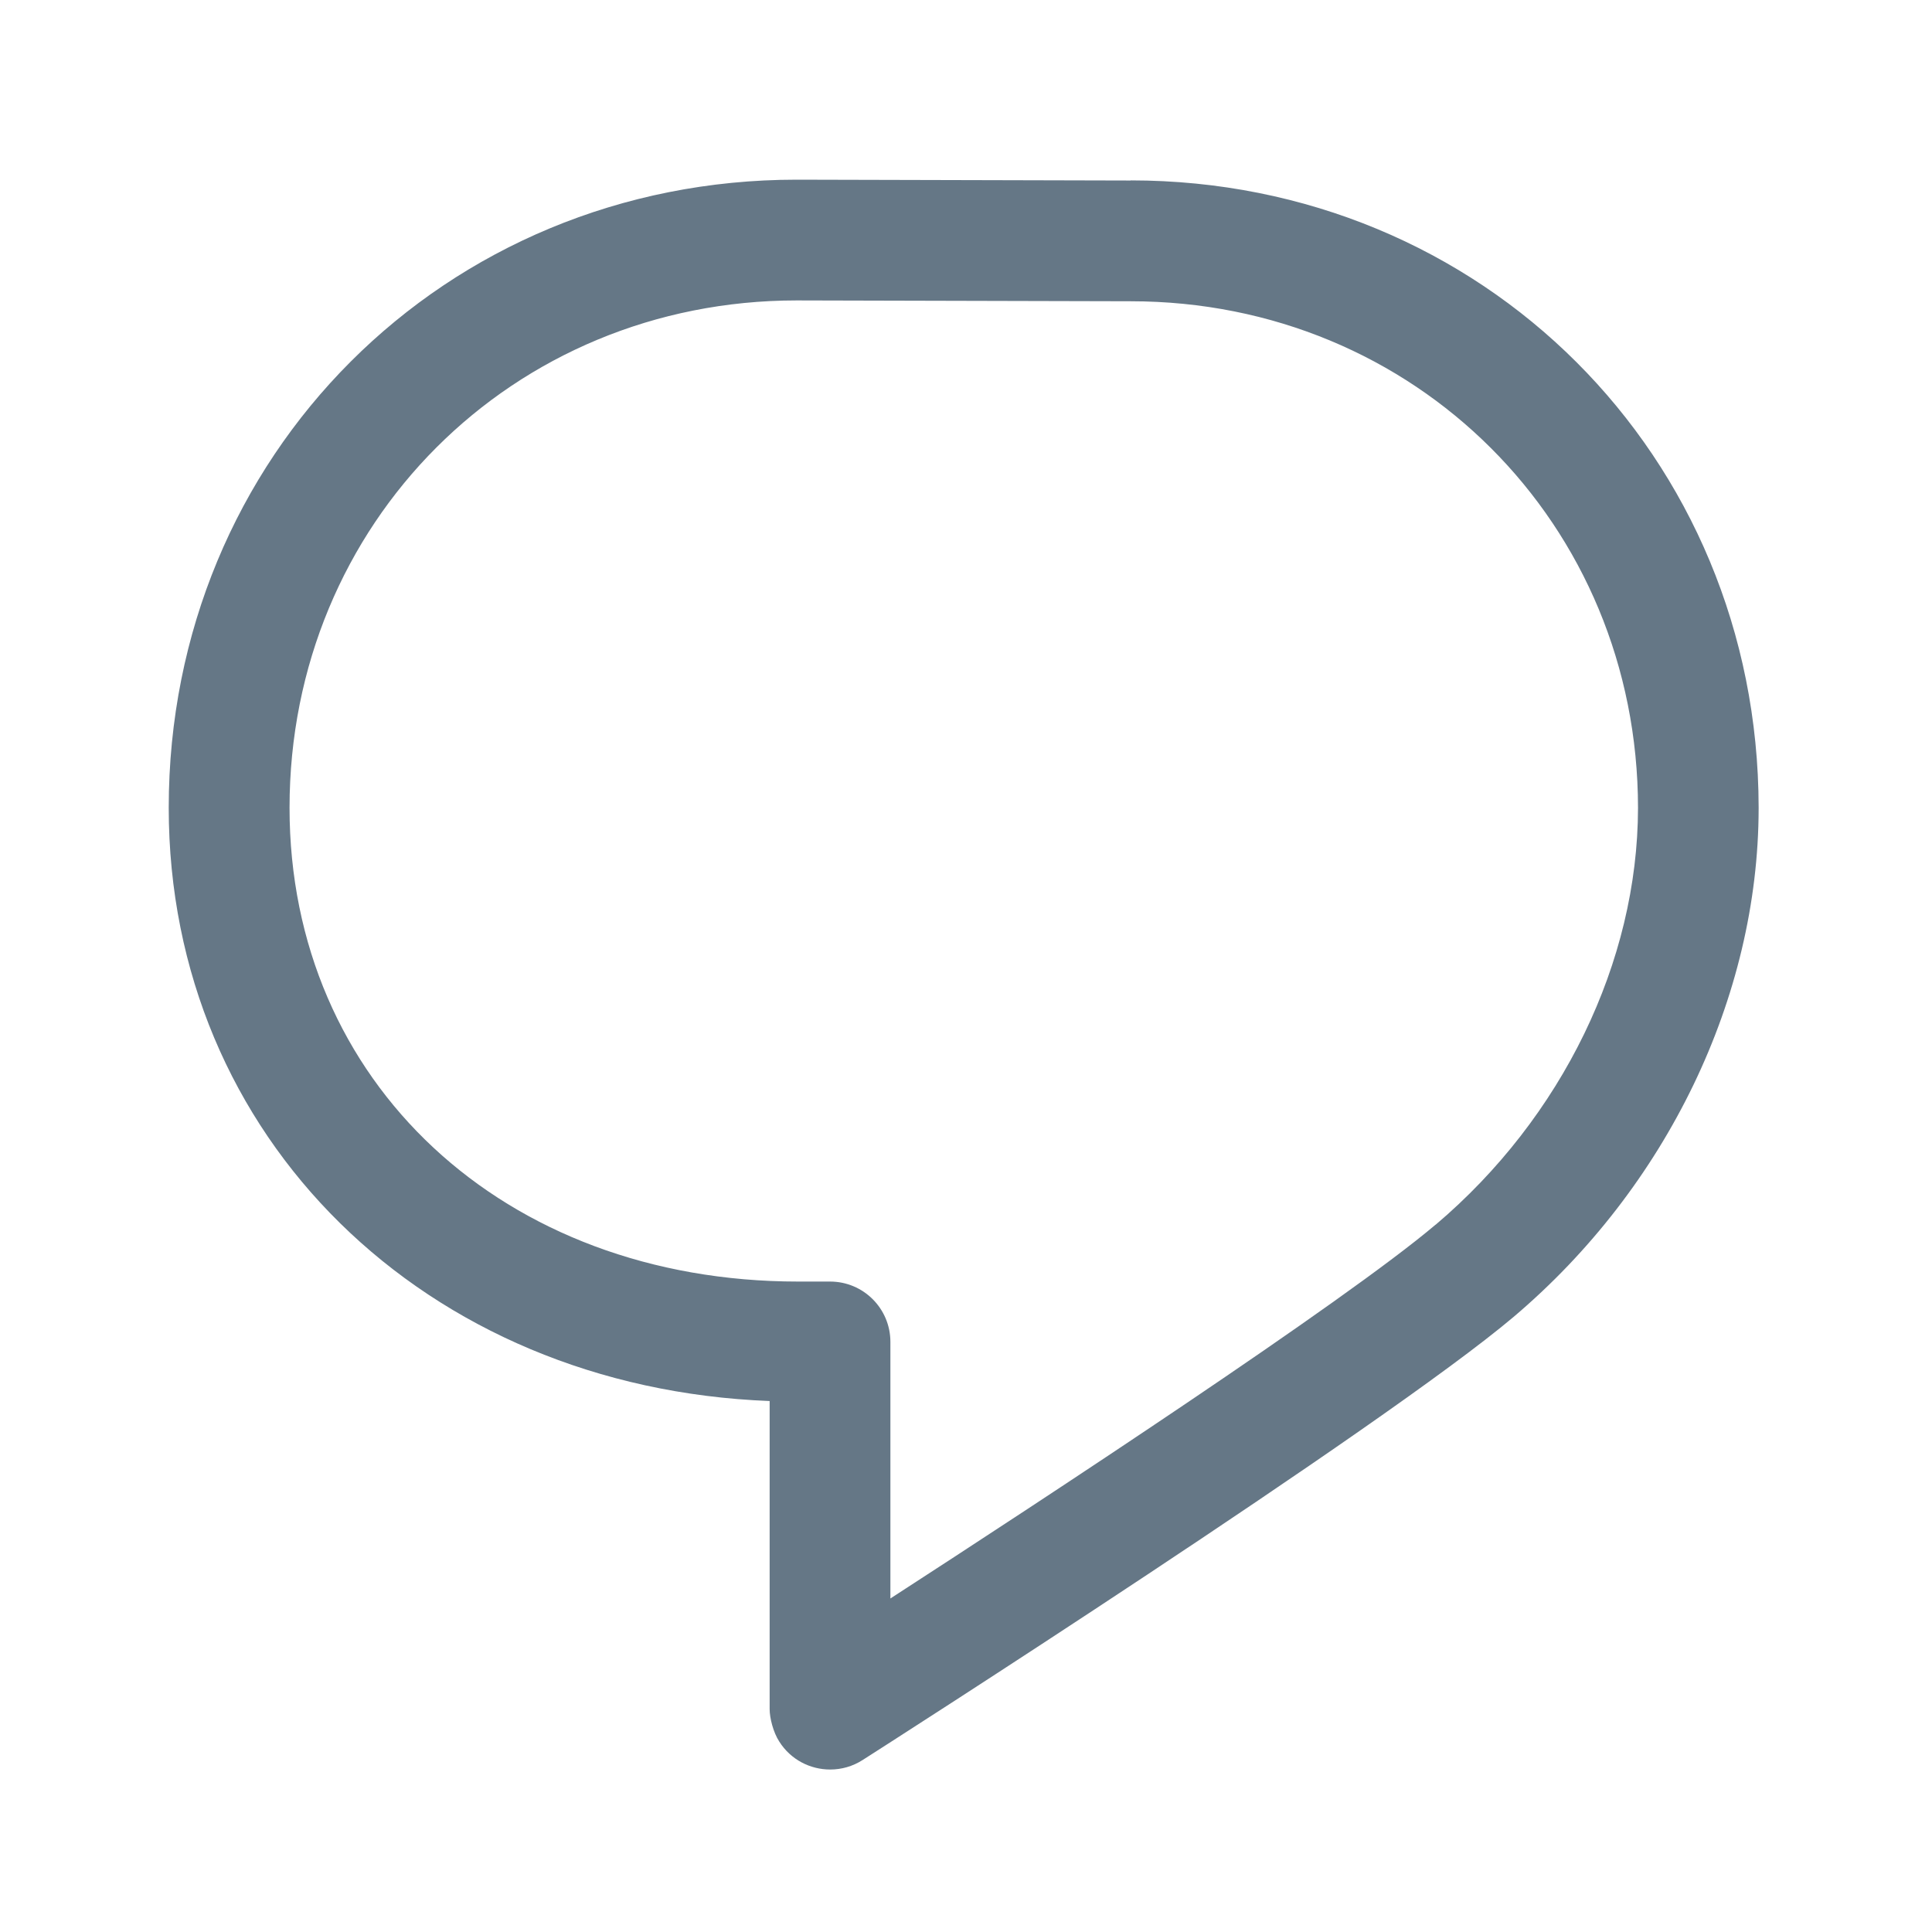
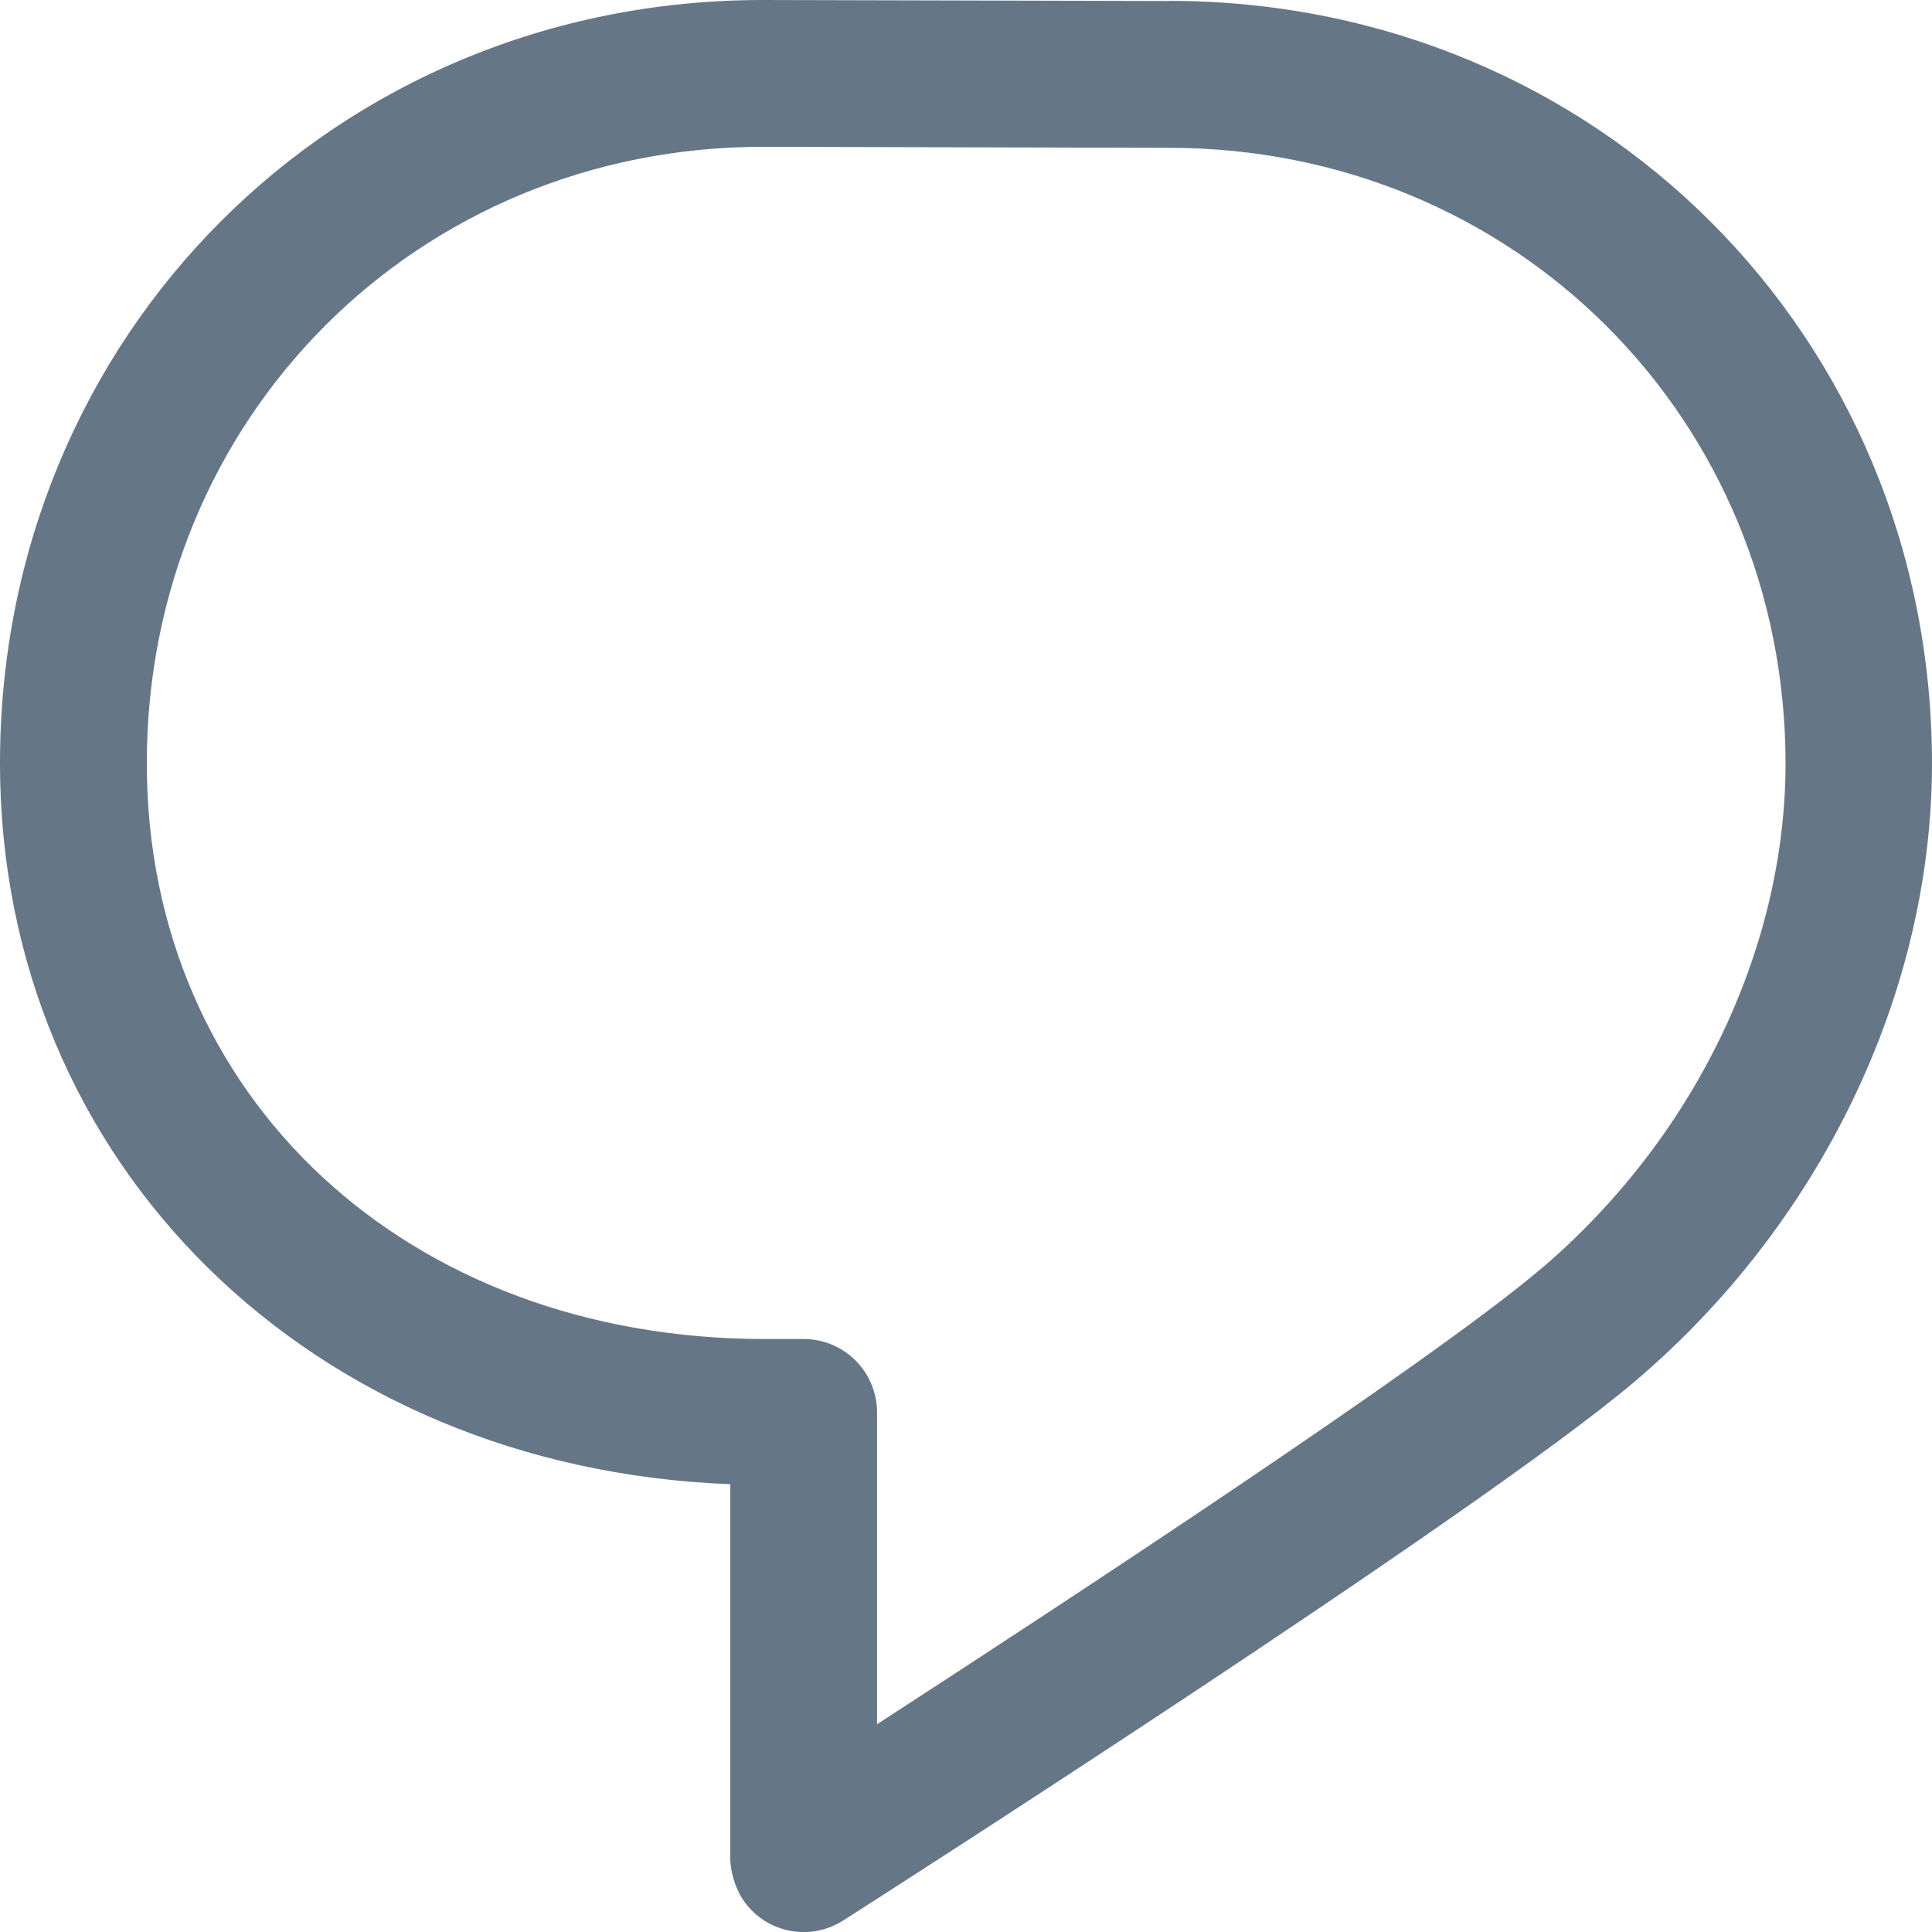
- <svg xmlns="http://www.w3.org/2000/svg" width="30" height="30" viewBox="0 0 30 30" fill="none">
-   <g id="icon_reply">
+ <svg xmlns="http://www.w3.org/2000/svg" width="24.687" height="24.687" viewBox="0 0 24.687 24.687" fill="none" version="1.1" id="svg5">
+   <defs id="defs9" />
+   <g id="icon_reply" transform="translate(-2.62012,-2.79004)">
    <g id="Group">
-       <path id="Vector" d="M17.558 2.803L12.373 2.79H12.37C6.903 2.79 2.62 7.074 2.62 12.543C2.62 17.665 6.603 21.55 11.951 21.755V26.54C11.951 26.675 12.006 26.898 12.101 27.044C12.279 27.325 12.581 27.477 12.891 27.477C13.064 27.477 13.238 27.43 13.394 27.33C13.724 27.12 21.485 22.155 23.504 20.448C25.881 18.435 27.304 15.485 27.308 12.557V12.536C27.3 7.078 23.02 2.803 17.558 2.801V2.803ZM22.291 19.017C20.874 20.218 16.214 23.274 13.826 24.821V20.837C13.826 20.32 13.408 19.9 12.889 19.9H12.394C7.819 19.9 4.496 16.805 4.496 12.543C4.496 8.125 7.956 4.665 12.371 4.665L17.555 4.678H17.558C21.973 4.678 25.433 8.135 25.435 12.547C25.431 14.935 24.258 17.352 22.293 19.017H22.291Z" fill="#657786" />
+       <path id="Vector" d="m 17.558,2.803 -5.185,-0.013 h -0.003 c -5.467,0 -9.75,4.284 -9.75,9.752 0,5.122 3.982,9.008 9.331,9.213 v 4.785 c 0,0.135 0.055,0.357 0.15,0.504 0.177,0.281 0.48,0.434 0.79,0.434 0.172,0 0.346,-0.048 0.502,-0.147 0.33,-0.21 8.091,-5.175 10.11,-6.883 2.377,-2.013 3.8,-4.963 3.804,-7.89 V 12.536 C 27.3,7.078 23.02,2.803 17.558,2.801 Z m 4.734,16.215 c -1.417,1.2 -6.077,4.256 -8.465,5.804 V 20.837 C 13.826,20.32 13.408,19.9 12.889,19.9 h -0.495 c -4.575,0 -7.898,-3.095 -7.898,-7.357 0,-4.417 3.46,-7.877 7.875,-7.877 l 5.184,0.013 h 0.003 c 4.415,0 7.875,3.458 7.878,7.87 -0.004,2.388 -1.177,4.805 -3.143,6.47 z" fill="#657786" />
    </g>
  </g>
</svg>
